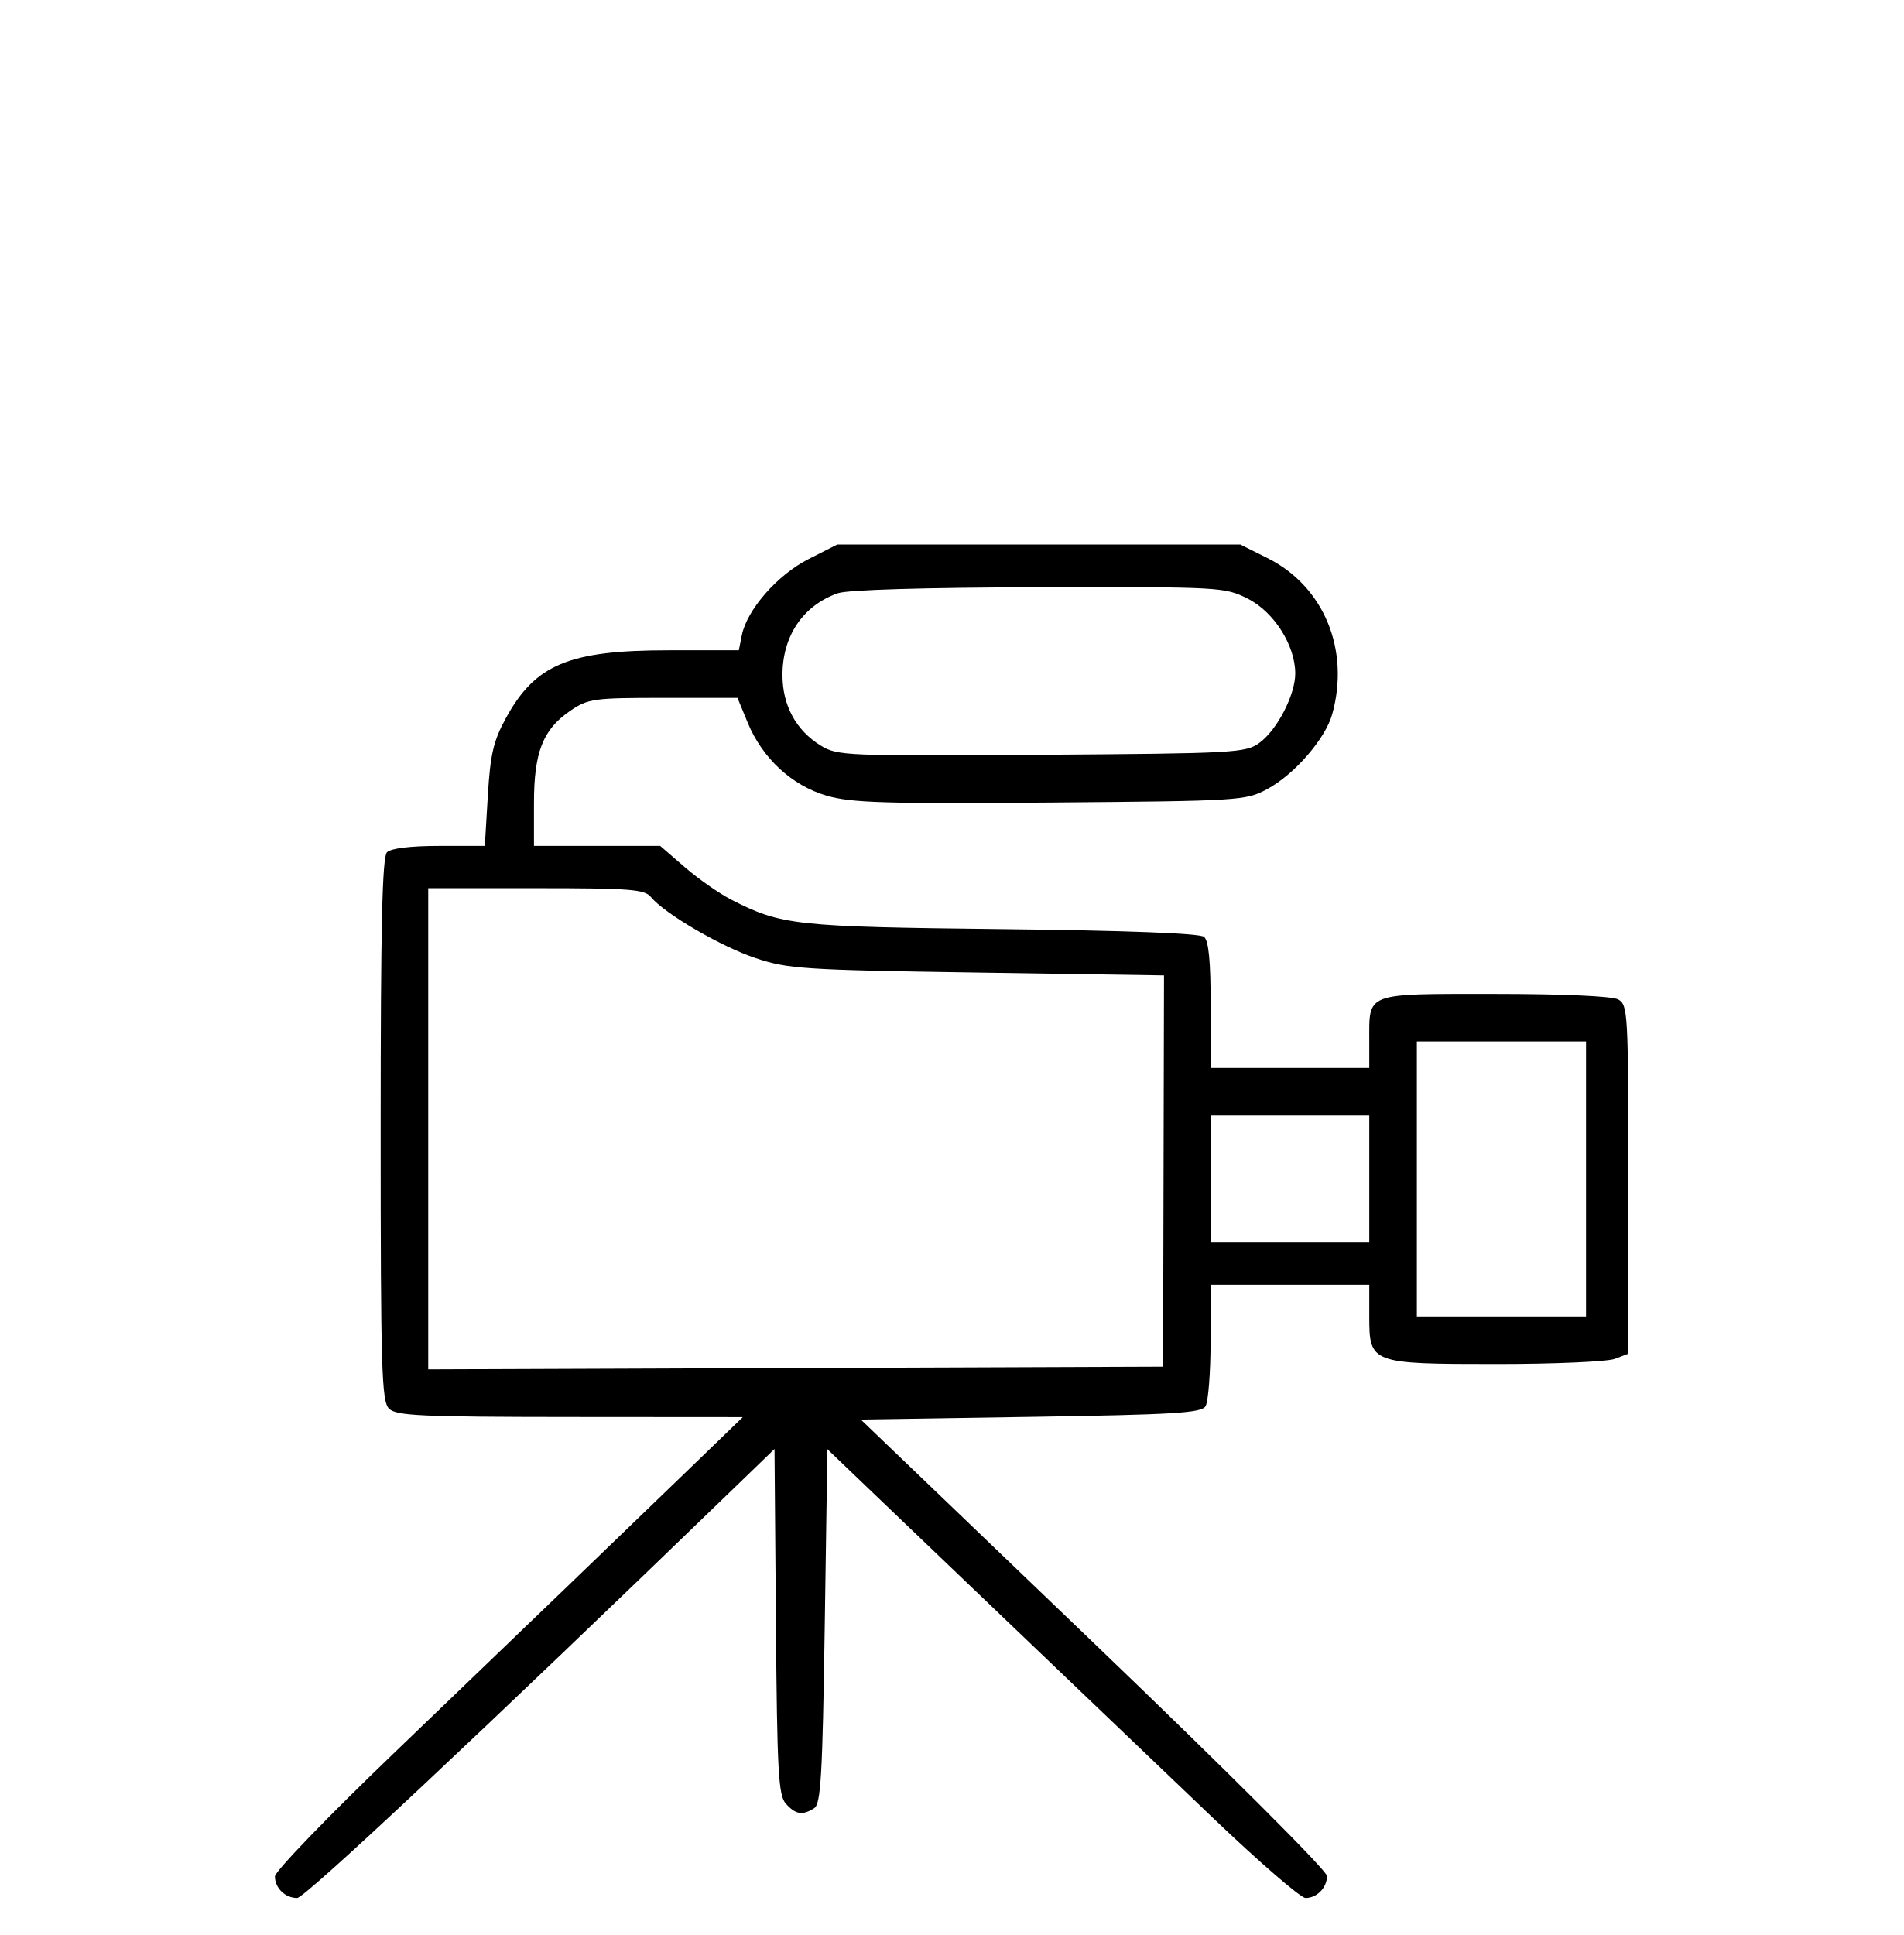
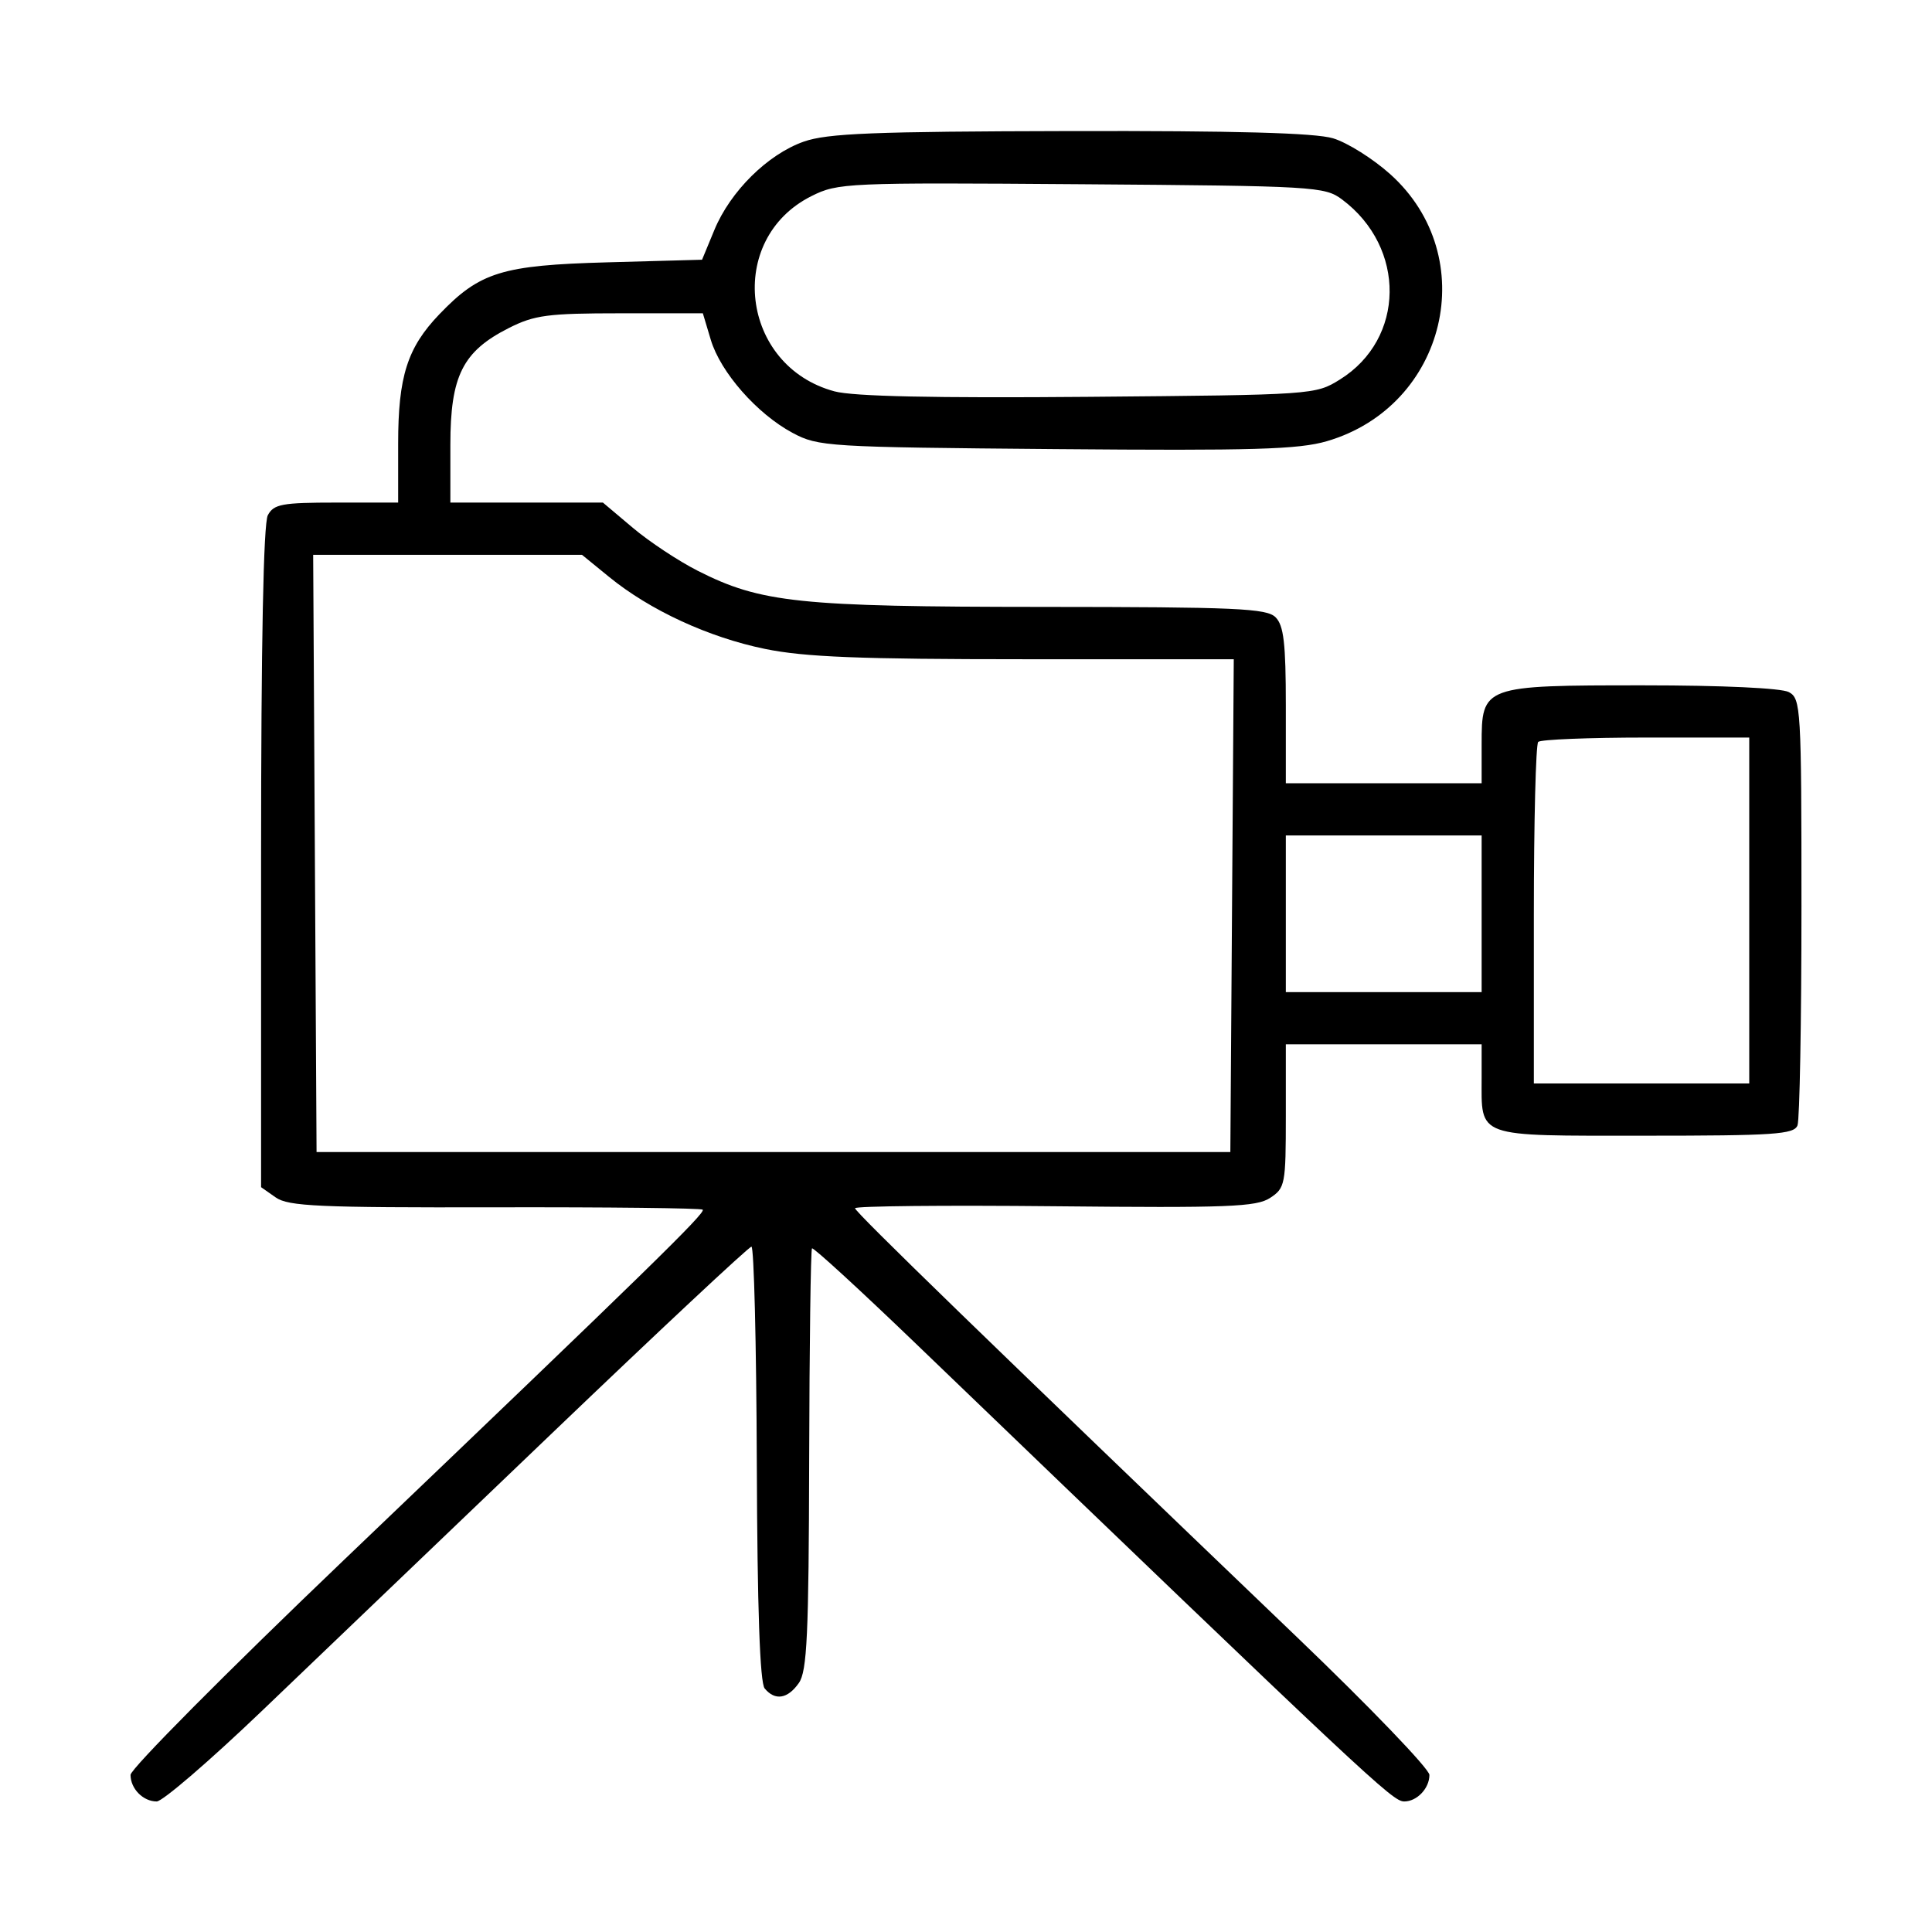
- <svg xmlns="http://www.w3.org/2000/svg" fill="currentColor" vector-effect="non-scaling-stroke" width="360" height="366" viewBox="0 0 360 366" version="1.1">
-   <path d="M 152.936 105.750 C 147.066 108.727, 141.285 115.325, 140.320 120.150 L 139.750 123 126.501 123 C 107.584 123, 101.223 125.662, 95.642 135.916 C 93.323 140.177, 92.737 142.718, 92.271 150.537 L 91.706 160 83.053 160 C 77.656 160, 73.948 160.452, 73.200 161.200 C 72.298 162.102, 72 175.117, 72 213.629 C 72 258.867, 72.184 265.041, 73.571 266.429 C 74.935 267.792, 79.468 268.003, 107.821 268.023 L 140.500 268.046 130.500 277.714 C 117.793 289.998, 102.260 304.947, 74.239 331.859 C 62.008 343.607, 52 353.980, 52 354.909 C 52 357.117, 53.936 359, 56.206 359 C 57.685 359, 90.918 327.820, 139 281.321 L 146.500 274.068 146.764 306.721 C 146.995 335.349, 147.230 339.597, 148.669 341.187 C 150.504 343.214, 151.792 343.416, 154 342.022 C 155.268 341.221, 155.577 335.890, 156 307.589 L 156.500 274.103 164.531 281.801 C 173.069 289.985, 203.128 318.725, 229.393 343.817 C 238.134 352.168, 246.032 359, 246.943 359 C 249.104 359, 251 357.056, 251 354.841 C 251 353.828, 232.293 335.138, 206.910 310.791 L 162.821 268.500 194.948 268 C 222.041 267.578, 227.223 267.265, 228.022 266 C 228.543 265.175, 228.976 259.663, 228.985 253.750 L 229 243 244 243 L 259 243 259 248.943 C 259 257.915, 259.228 258, 283.157 258 C 293.999 258, 304.024 257.561, 305.435 257.025 L 308 256.050 308 223.060 C 308 191.468, 307.918 190.027, 306.066 189.035 C 304.904 188.414, 295.530 188, 282.601 188 C 258.021 188, 259 187.629, 259 196.934 L 259 202 244 202 L 229 202 229 190.122 C 229 181.794, 228.624 177.933, 227.741 177.200 C 226.936 176.532, 213.132 176.005, 189.491 175.739 C 150.407 175.300, 147.806 175.018, 138.341 170.179 C 136.053 169.009, 132.089 166.240, 129.530 164.026 L 124.878 160 112.939 160 L 101 160 101 151.901 C 101 142.268, 102.697 137.958, 107.875 134.439 C 111.258 132.140, 112.268 132, 125.482 132.004 L 139.500 132.007 141.419 136.673 C 144.191 143.412, 149.793 148.593, 156.376 150.507 C 161.009 151.854, 167.380 152.048, 198.665 151.796 C 234.492 151.508, 235.613 151.439, 239.643 149.284 C 244.821 146.515, 250.696 139.754, 251.998 135.065 C 255.385 122.873, 250.391 110.865, 239.722 105.549 L 234.607 103 196.483 103 L 158.359 103 152.936 105.750 M 158.500 112.206 C 151.908 114.510, 147.998 120.282, 148.004 127.700 C 148.008 133.425, 150.576 138.153, 155.241 141.024 C 158.376 142.954, 159.962 143.021, 197 142.765 C 233.695 142.512, 235.628 142.406, 238.235 140.500 C 241.575 138.058, 245 131.424, 245 127.396 C 245 122.085, 240.983 115.743, 236.038 113.250 C 231.654 111.039, 230.964 111.001, 196.538 111.079 C 174.889 111.128, 160.354 111.558, 158.500 112.206 M 81 213.507 L 81 259.014 150.500 258.757 L 220.001 258.500 220.087 221.500 L 220.173 184.500 184.836 183.963 C 151.907 183.462, 149.052 183.276, 142.928 181.227 C 136.349 179.027, 125.708 172.818, 123.128 169.673 C 121.926 168.209, 119.211 168, 101.378 168 L 81 168 81 213.507 M 268 223 L 268 249 284 249 L 300 249 300 223 L 300 197 284 197 L 268 197 268 223 M 229 223 L 229 235 244 235 L 259 235 259 223 L 259 211 244 211 L 229 211 229 223" stroke="none" fill="currentColor" fill-rule="evenodd" />
+ <svg xmlns="http://www.w3.org/2000/svg" fill="currentColor" vector-effect="non-scaling-stroke" width="296" height="296" viewBox="0 0 296 296" version="1.1">
+   <path d="M 123.125 21.704 C 117.618 23.650, 111.899 29.306, 109.450 35.227 L 107.561 39.793 93.031 40.192 C 76.881 40.636, 73.516 41.678, 67.301 48.162 C 62.406 53.268, 61 57.689, 61 67.968 L 61 77 51.535 77 C 43.201 77, 41.947 77.231, 41.035 78.934 C 40.361 80.194, 40 98.473, 40 131.378 L 40 181.887 42.249 183.462 C 44.184 184.817, 48.865 185.027, 75.867 184.971 C 93.121 184.934, 107.430 185.097, 107.665 185.332 C 108.148 185.814, 99.408 194.347, 52.750 238.947 C 34.737 256.165, 20 271.006, 20 271.926 C 20 274.048, 21.922 276, 24.011 276 C 24.897 276, 32.120 269.785, 40.061 262.190 C 48.002 254.594, 67.983 235.469, 84.463 219.690 C 100.942 203.910, 114.742 191, 115.129 191 C 115.515 191, 115.885 205.935, 115.950 224.188 C 116.029 246.481, 116.425 257.807, 117.156 258.688 C 118.747 260.605, 120.680 260.296, 122.392 257.850 C 123.654 256.050, 123.910 250.491, 123.973 223.660 C 124.014 206.037, 124.209 191.458, 124.405 191.261 C 124.602 191.065, 131.689 197.563, 140.154 205.702 C 210.127 272.979, 213.350 276, 215.140 276 C 217.091 276, 219 273.990, 219 271.937 C 219 271.022, 209.897 261.549, 198.771 250.887 C 151.419 205.506, 131 185.689, 130.999 185.114 C 130.999 184.776, 144.763 184.639, 161.586 184.808 C 188.137 185.076, 192.492 184.908, 194.587 183.535 C 196.895 182.023, 197 181.477, 197 170.977 L 197 160 212 160 L 227 160 227 165.066 C 227 174.414, 225.844 174, 251.928 174 C 271.849 174, 274.864 173.797, 275.393 172.418 C 275.727 171.548, 276 156.489, 276 138.953 C 276 108.455, 275.916 107.025, 274.066 106.035 C 272.914 105.419, 263.899 105, 251.788 105 C 227.152 105, 227 105.055, 227 114.057 L 227 120 212 120 L 197 120 197 108.071 C 197 98.561, 196.681 95.824, 195.429 94.571 C 194.062 93.205, 189.401 92.998, 159.679 92.983 C 122.392 92.964, 116.579 92.354, 106.892 87.445 C 103.952 85.955, 99.482 82.996, 96.959 80.868 L 92.371 77 80.686 77 L 69 77 69 68.148 C 69 57.585, 70.881 53.831, 77.970 50.250 C 81.888 48.271, 83.942 48, 95.054 48 L 107.683 48 108.900 52.062 C 110.393 57.043, 115.985 63.407, 121.432 66.322 C 125.362 68.426, 126.730 68.510, 161.797 68.807 C 192.020 69.063, 198.965 68.860, 203.297 67.592 C 221.631 62.225, 227.068 39.338, 213.012 26.701 C 210.367 24.323, 206.418 21.843, 204.236 21.189 C 201.463 20.358, 189.312 20.024, 163.884 20.079 C 133.761 20.144, 126.747 20.424, 123.125 21.704 M 124.319 30.047 C 111.160 36.638, 113.452 56.083, 127.846 59.958 C 130.730 60.735, 143.089 61.002, 166.785 60.798 C 201.240 60.502, 201.528 60.482, 205.281 58.149 C 215.301 51.920, 215.471 37.923, 205.617 30.562 C 202.961 28.578, 201.444 28.490, 165.678 28.226 C 129.653 27.961, 128.370 28.017, 124.319 30.047 M 48.240 130.750 L 48.500 176.500 118.500 176.500 L 188.500 176.500 188.762 138.750 L 189.024 101 156.970 101 C 131.687 101, 123.287 100.666, 117.208 99.421 C 108.585 97.655, 99.585 93.500, 93.332 88.400 L 89.163 85 68.572 85 L 47.980 85 48.240 130.750 M 235.667 113.667 C 235.300 114.033, 235 125.958, 235 140.167 L 235 166 251.500 166 L 268 166 268 139.500 L 268 113 252.167 113 C 243.458 113, 236.033 113.300, 235.667 113.667 M 197 140 L 197 152 212 152 L 227 152 227 140 L 227 128 212 128 L 197 128 197 140" stroke="none" fill="currentColor" fill-rule="evenodd" />
</svg>
